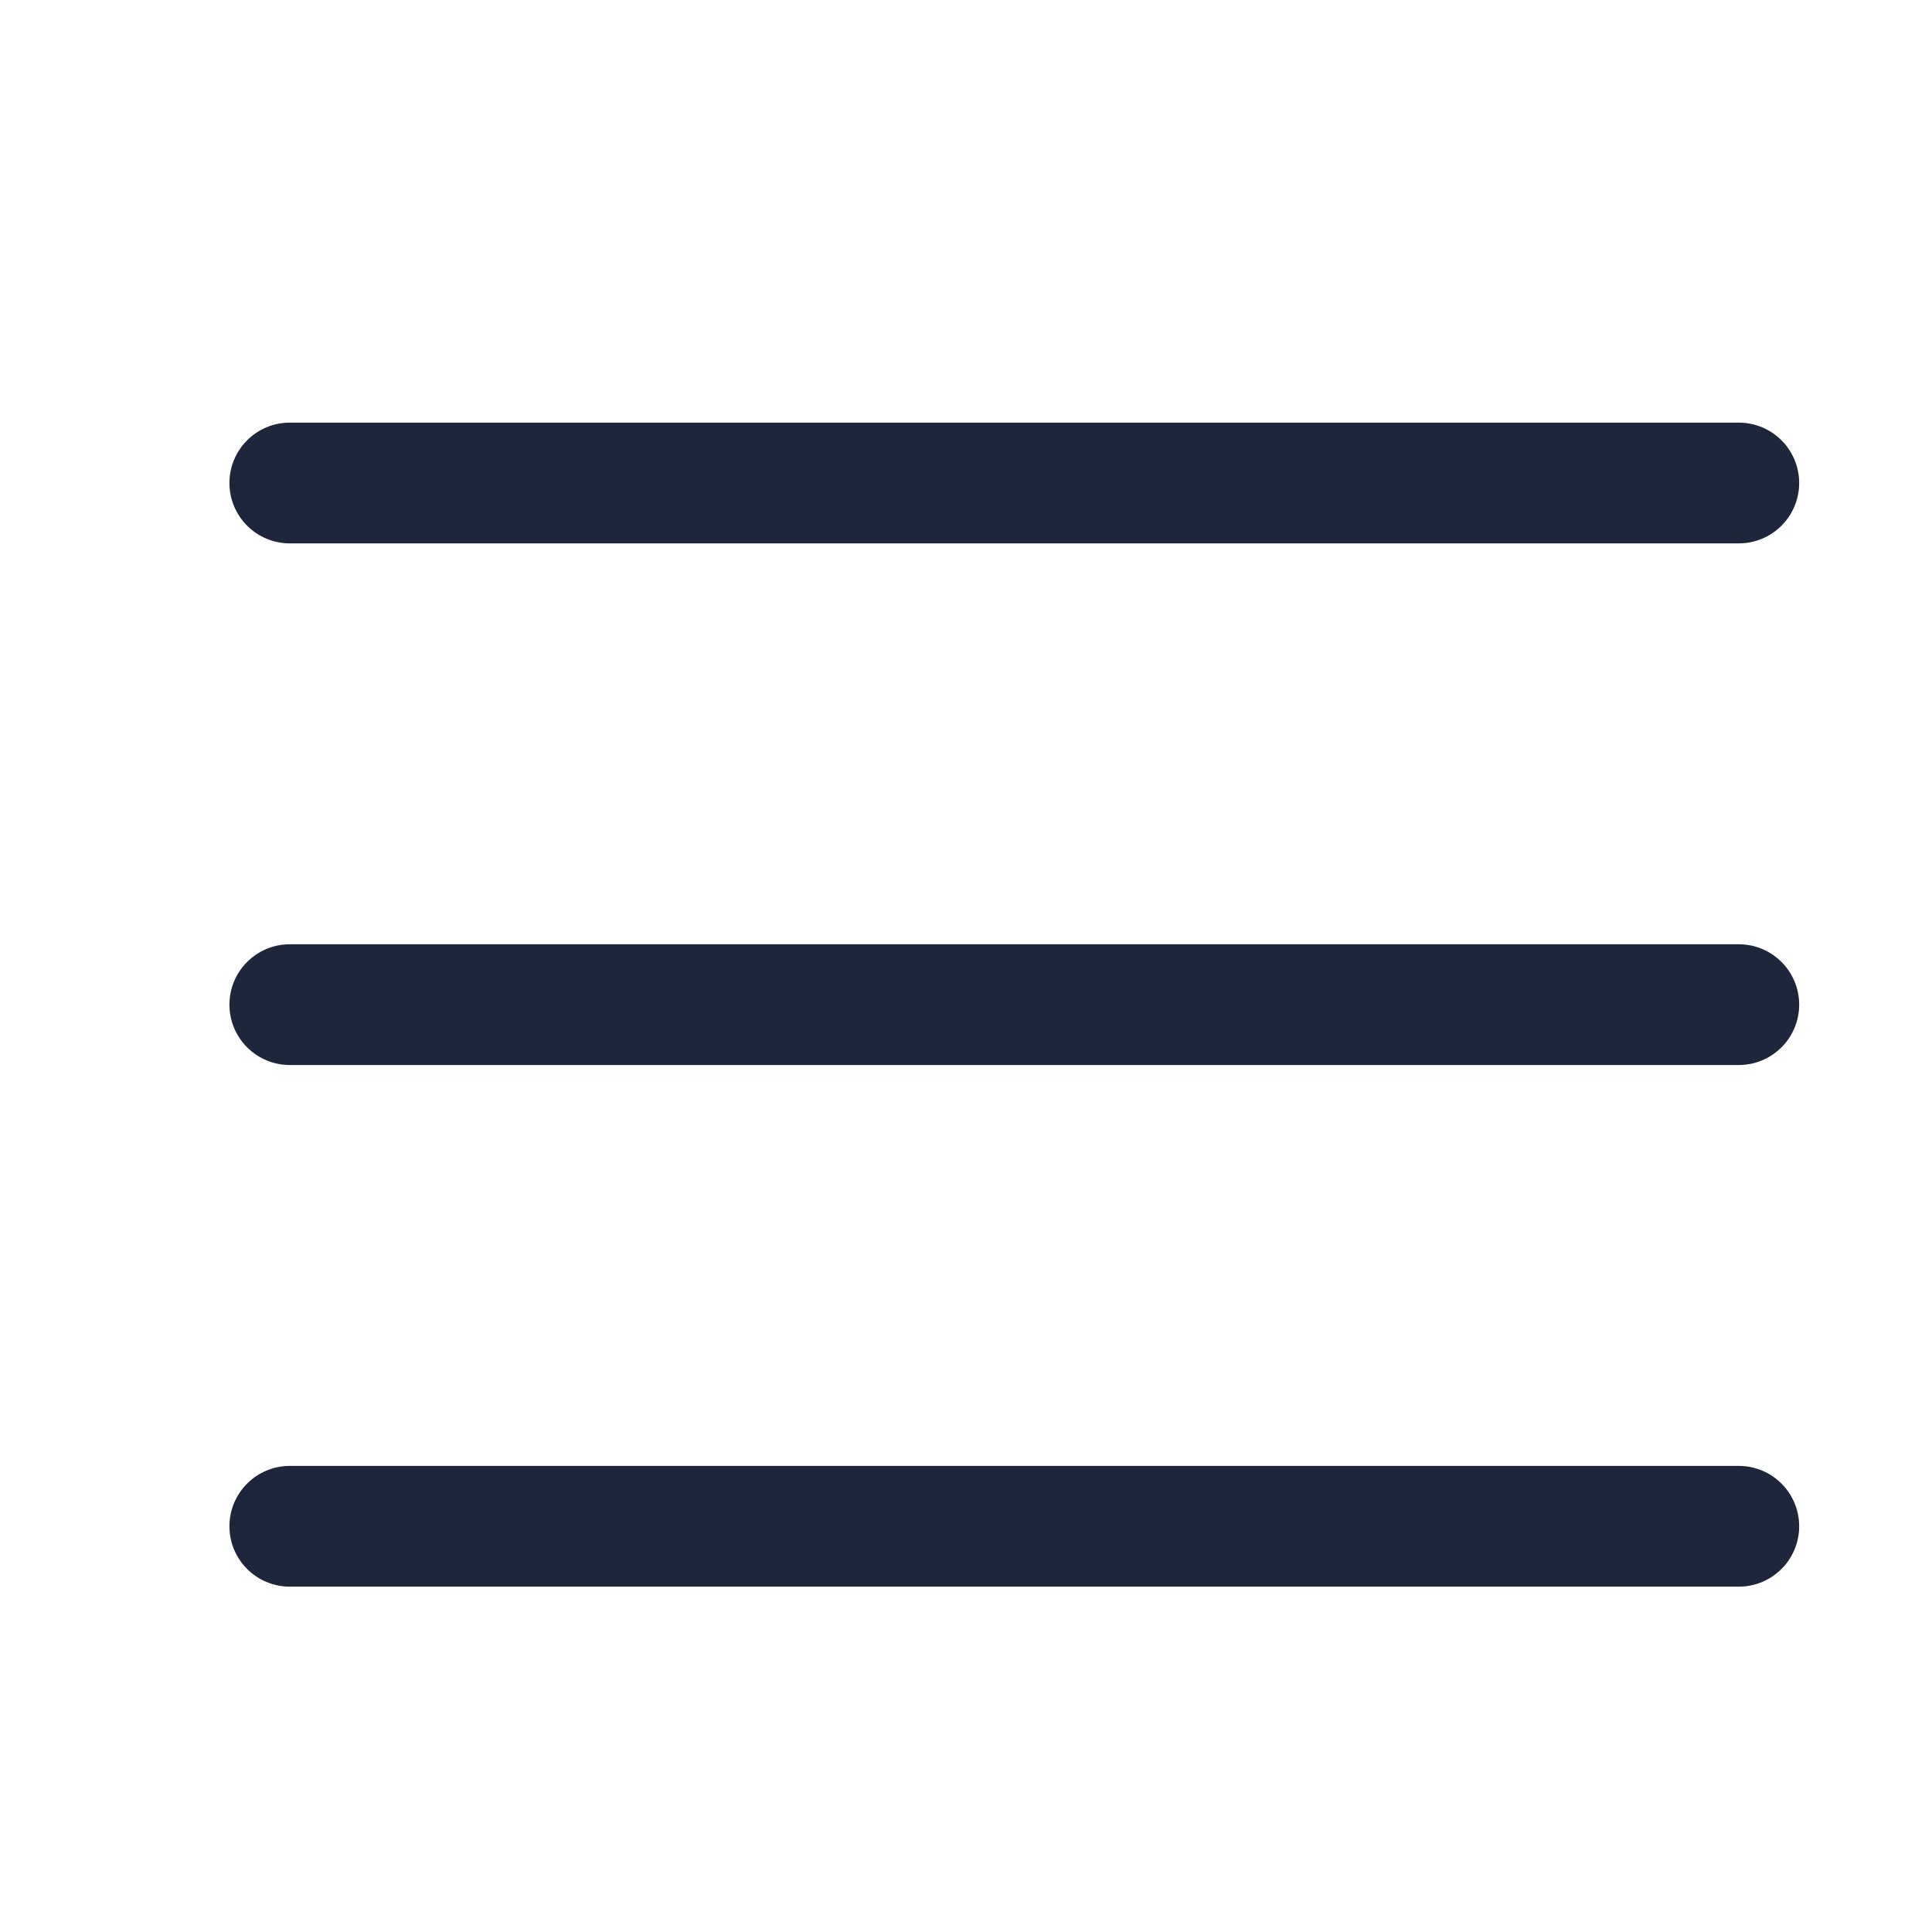
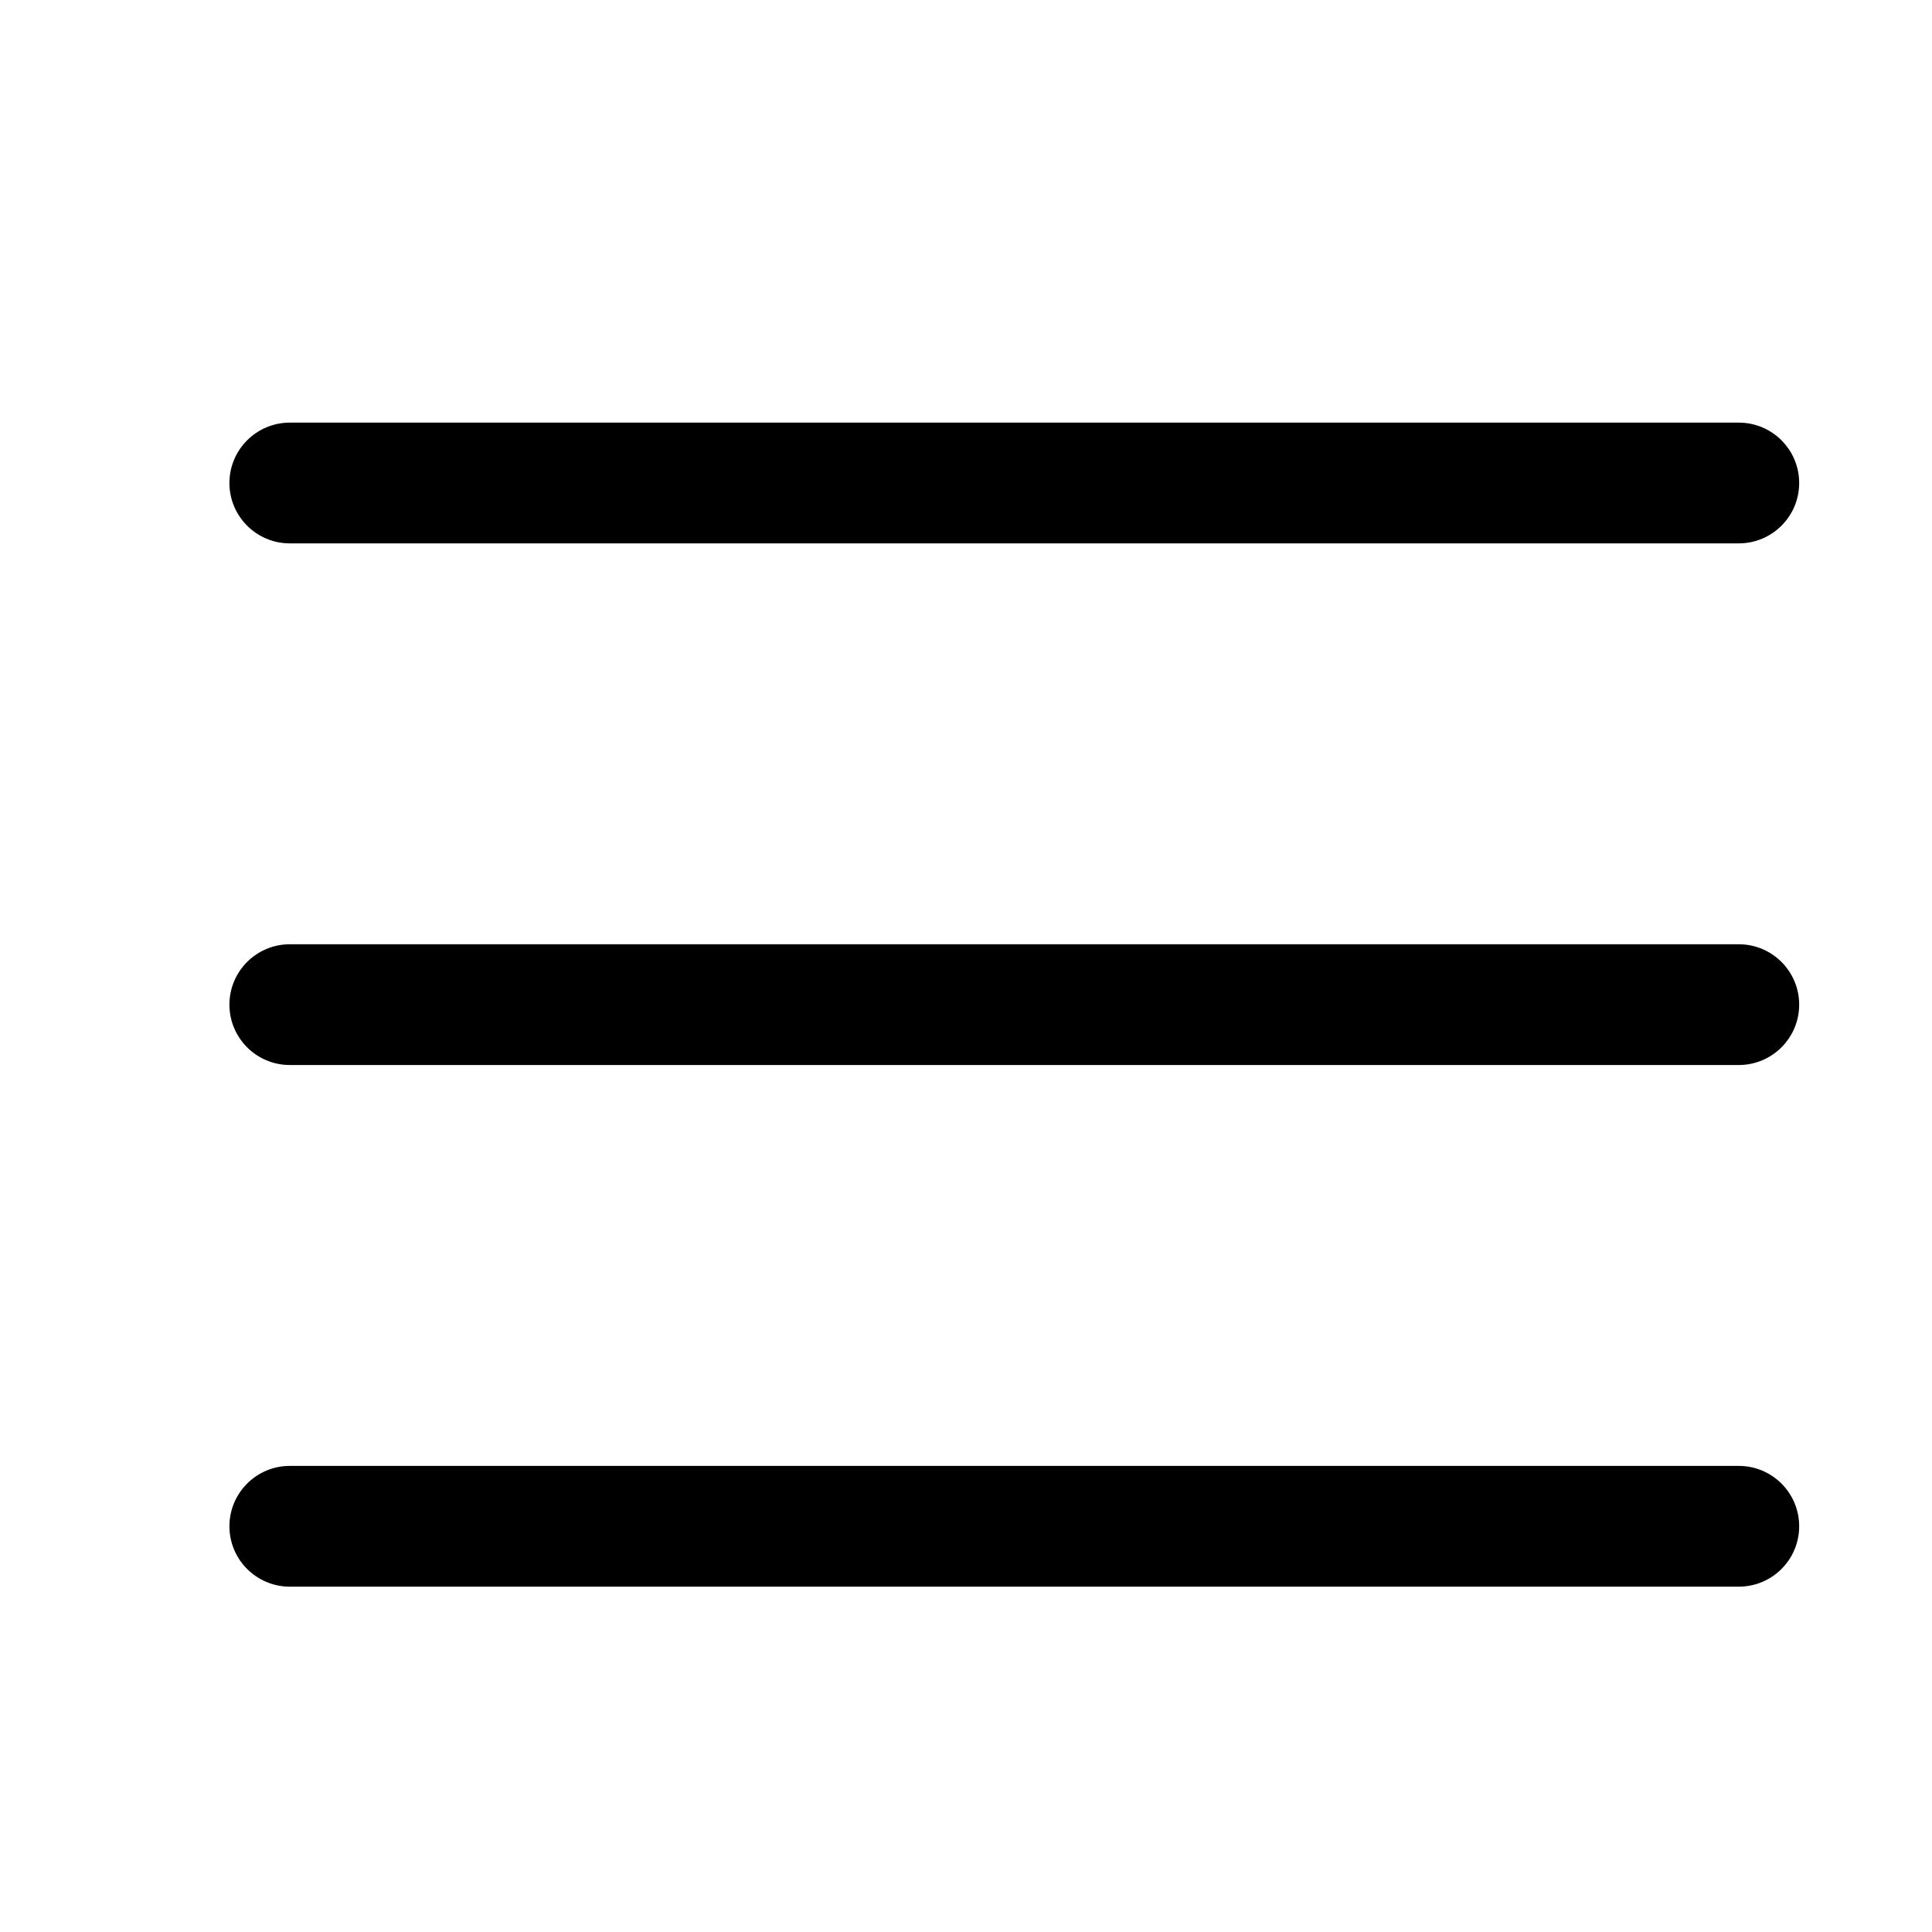
<svg xmlns="http://www.w3.org/2000/svg" width="24" height="24" viewBox="0 0 24 24" fill="none">
  <g id="List_Regular">
-     <path id="Icon (Stroke)" fill-rule="evenodd" clip-rule="evenodd" d="M2.85 6C2.85 5.586 3.186 5.25 3.6 5.25H21.6C22.014 5.25 22.35 5.586 22.35 6C22.35 6.414 22.014 6.75 21.6 6.75H3.6C3.186 6.75 2.85 6.414 2.85 6ZM2.85 12.48C2.85 12.066 3.186 11.73 3.6 11.73H21.6C22.014 11.73 22.35 12.066 22.35 12.48C22.35 12.894 22.014 13.23 21.6 13.23H3.6C3.186 13.23 2.85 12.894 2.85 12.48ZM2.85 18.96C2.85 18.546 3.186 18.21 3.6 18.21H21.6C22.014 18.21 22.35 18.546 22.35 18.96C22.35 19.374 22.014 19.71 21.6 19.71H3.6C3.186 19.71 2.85 19.374 2.85 18.96Z" fill="#1D263A" />
+     <path id="Icon (Stroke)" fill-rule="evenodd" clip-rule="evenodd" d="M2.85 6C2.85 5.586 3.186 5.25 3.6 5.25H21.6C22.014 5.25 22.35 5.586 22.35 6C22.35 6.414 22.014 6.75 21.6 6.75H3.6C3.186 6.75 2.85 6.414 2.85 6ZM2.85 12.48C2.85 12.066 3.186 11.73 3.6 11.73H21.6C22.014 11.73 22.35 12.066 22.35 12.48C22.35 12.894 22.014 13.23 21.6 13.23H3.6C3.186 13.23 2.85 12.894 2.85 12.48ZM2.85 18.96C2.85 18.546 3.186 18.21 3.6 18.21H21.6C22.014 18.21 22.35 18.546 22.35 18.96C22.35 19.374 22.014 19.71 21.6 19.71H3.6C3.186 19.71 2.85 19.374 2.85 18.96Z" fill="currentColor" />
  </g>
</svg>
